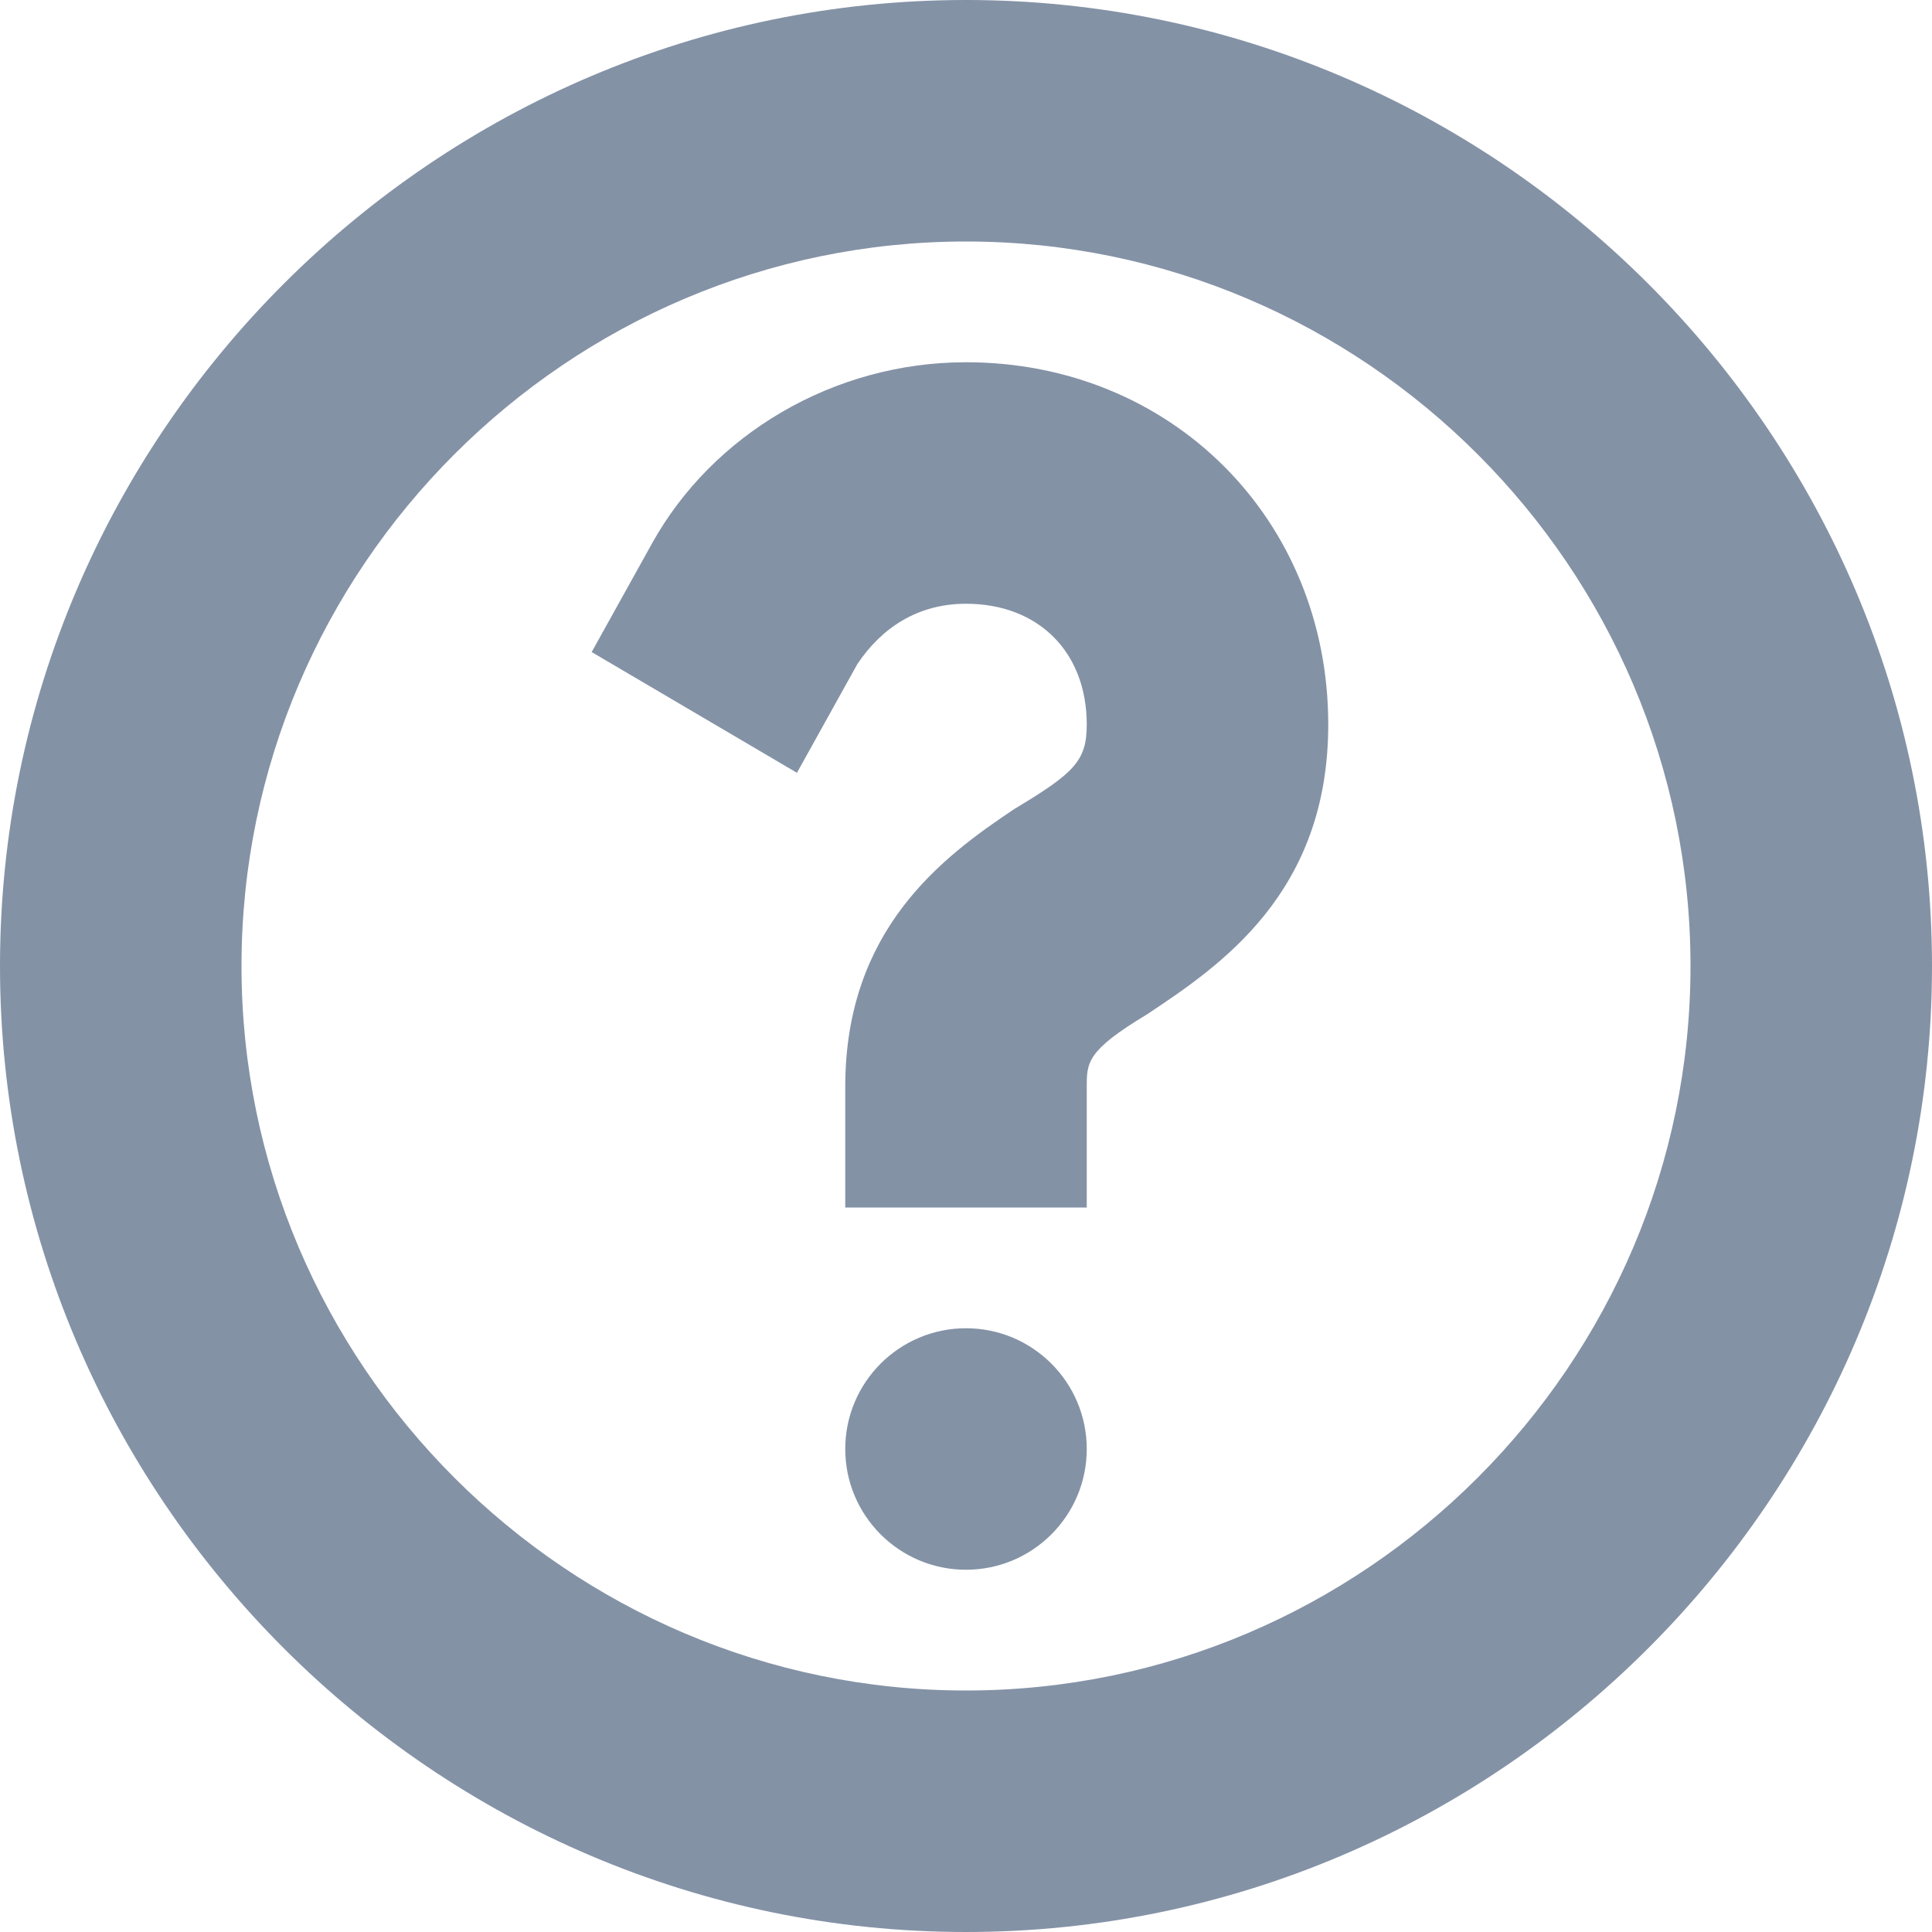
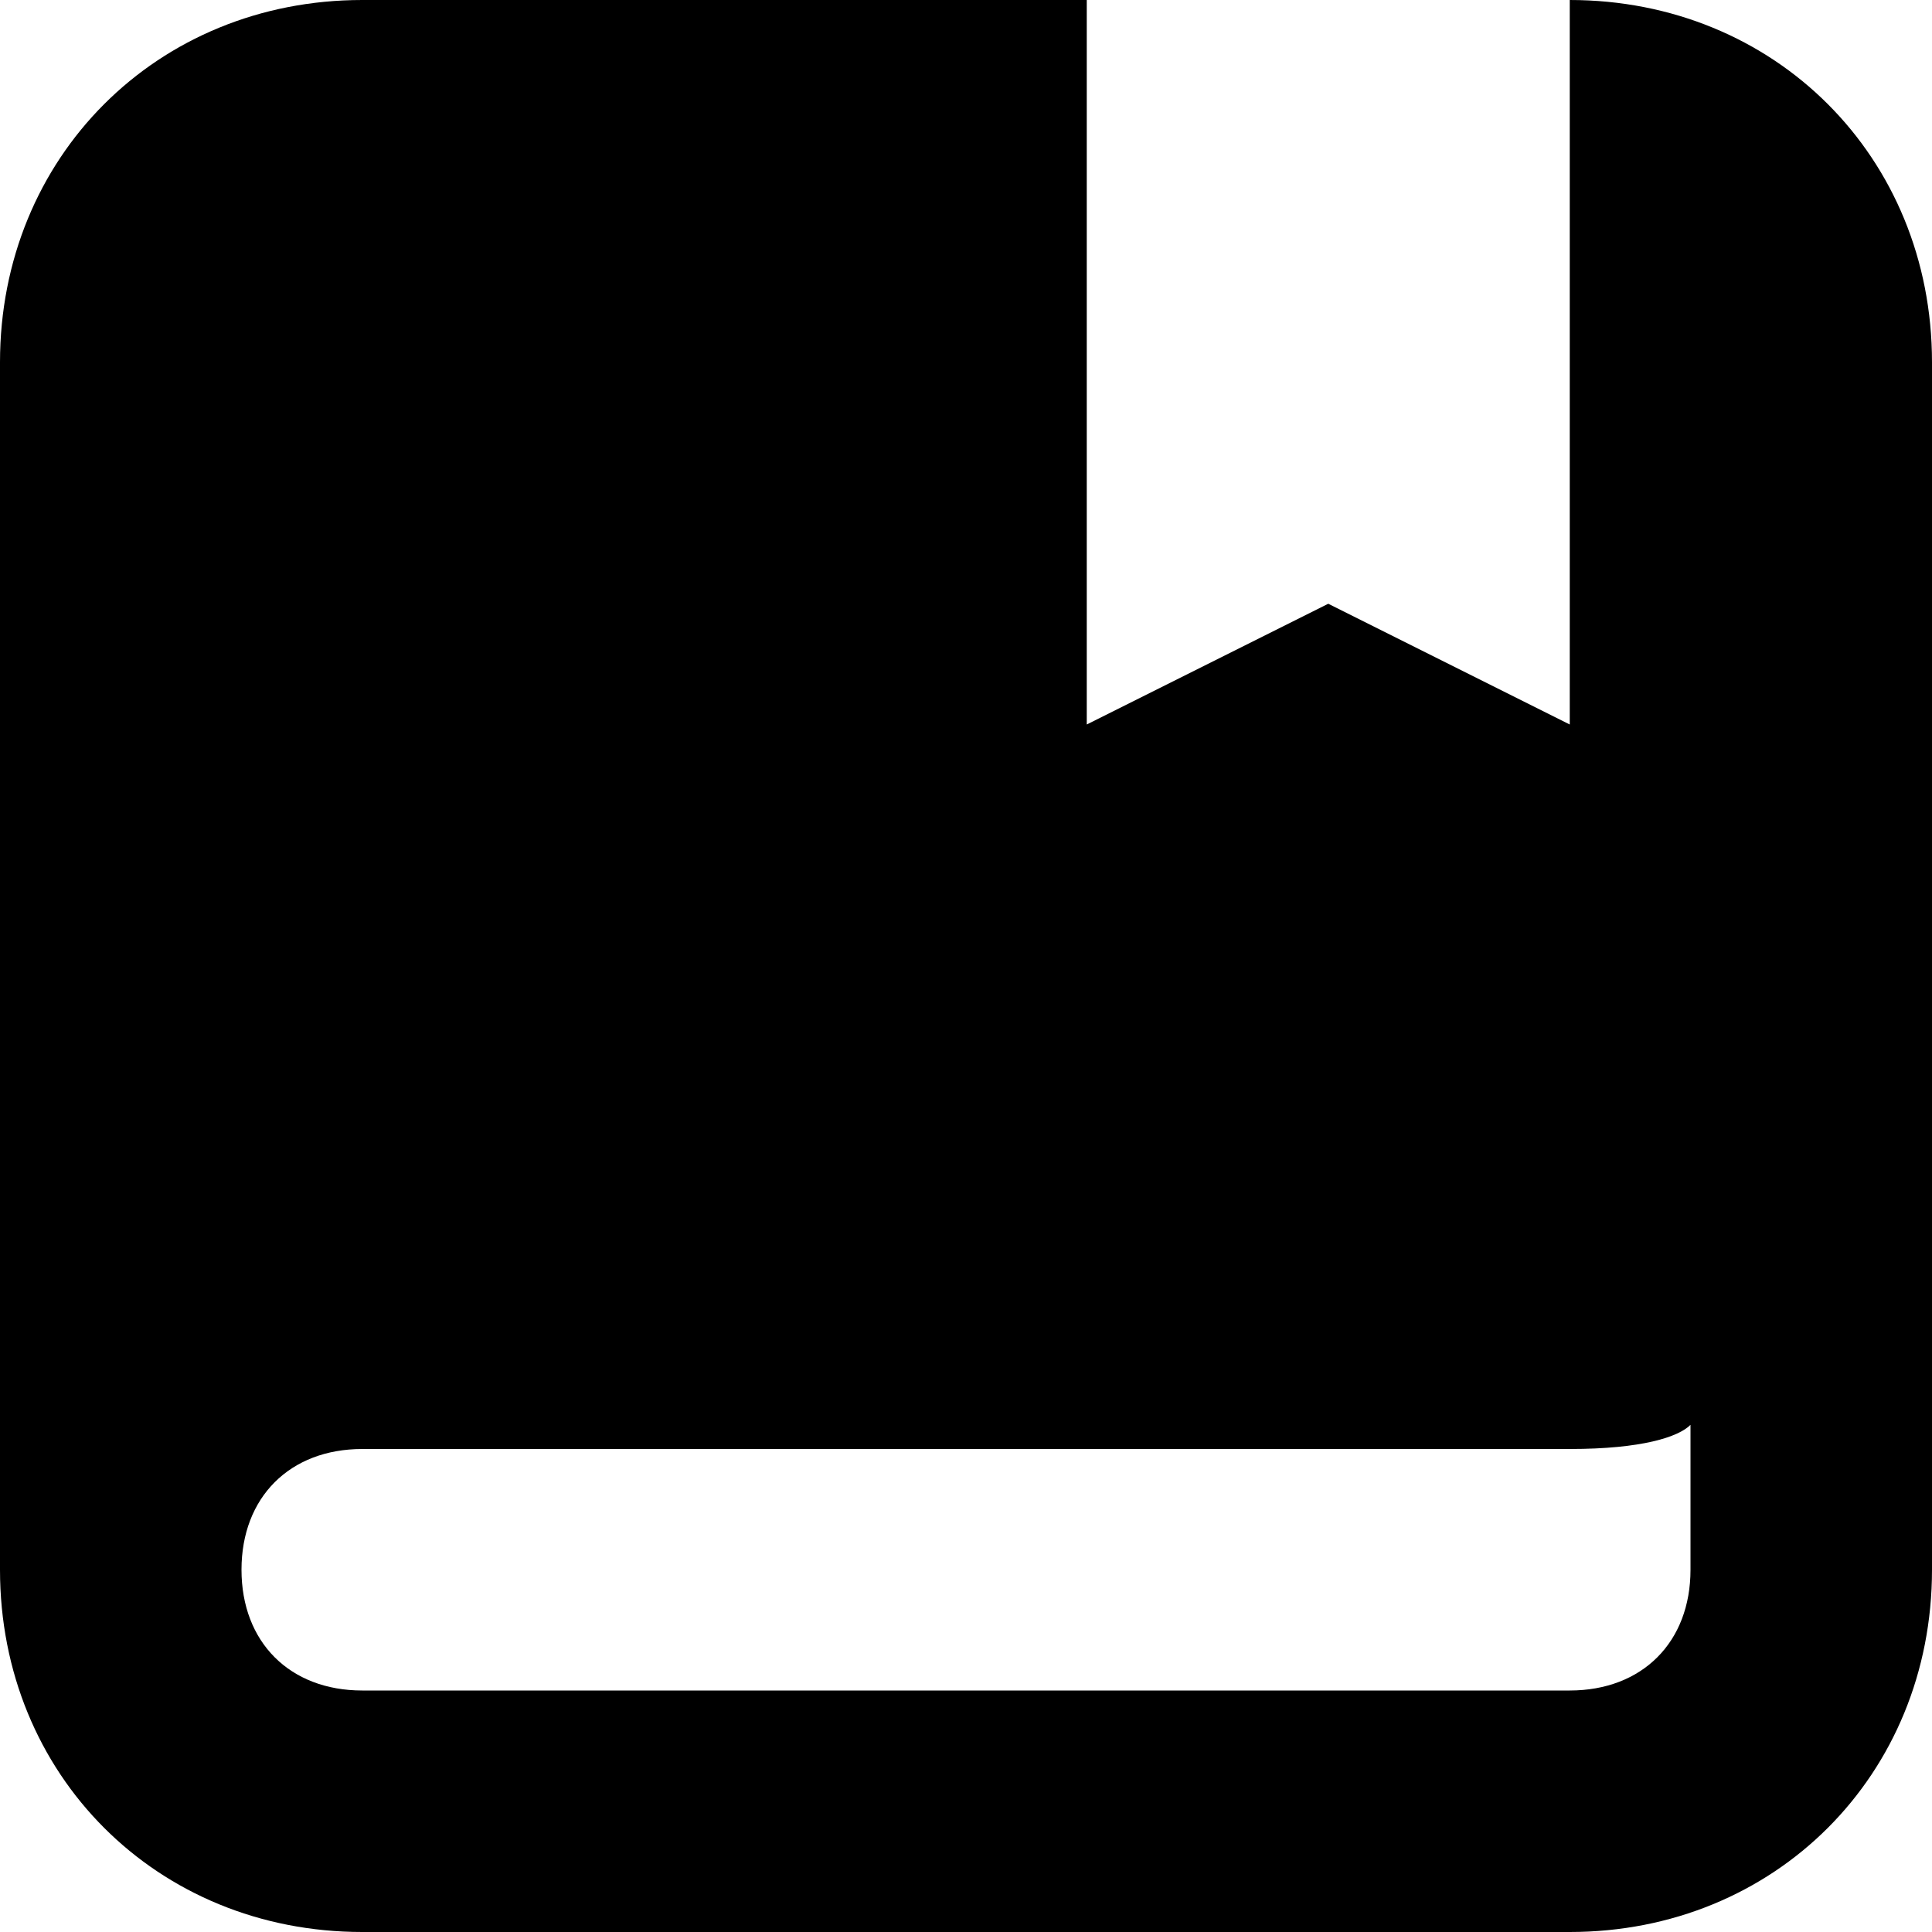
- <svg xmlns="http://www.w3.org/2000/svg" width="16px" height="16px" viewBox="0 0 16 16" version="1.1">
-   <g id="Page-1" stroke="none" stroke-width="1" fill="none" fill-rule="evenodd">
-     <g id="02-Less-than-8" transform="translate(-111, -419)" fill="#8492A6">
-       <g id="question" transform="translate(111, 419)">
-         <path d="M8,0 C3.6,0 0,3.6 0,8 C0,12.4 3.6,16 8,16 C12.4,16 16,12.4 16,8 C16,3.6 12.4,0 8,0 L8,0 Z M8,14 C4.7,14 2,11.3 2,8 C2,4.7 4.7,2 8,2 C11.3,2 14,4.7 14,8 C14,11.3 11.3,14 8,14 L8,14 Z" id="Fill-15" />
-         <path d="M8,11 C8.552,11 9,11.448 9,12 C9,12.552 8.552,13 8,13 C7.448,13 7,12.552 7,12 C7,11.448 7.448,11 8,11" id="Fill-16" />
-         <path d="M7.1,5.5 C7.3,5.2 7.6,5 8,5 C8.6,5 9,5.4 9,6 C9,6.3 8.9,6.4 8.4,6.7 C7.8,7.1 7,7.7 7,9 L7,10 L9,10 L9,9 C9,8.8 9,8.7 9.5,8.4 C10.1,8 11,7.4 11,6 C11,4.3 9.7,3 8,3 C6.9,3 5.9,3.6 5.4,4.5 L4.9,5.4 L6.6,6.4 L7.1,5.5" id="Fill-17" />
-       </g>
-     </g>
-   </g>
+ <svg xmlns="http://www.w3.org/2000/svg" width="16" height="16" viewBox="0 0 16 16">
+   <path d="M13 0V6L11 5L9 6V0H3C1.3 0 0 1.3 0 3V13C0 14.7 1.3 16 3 16H13C14.7 16 16 14.7 16 13V3C16 1.3 14.7 0 13 0ZM14 13C14 13.6 13.6 14 13 14H3C2.4 14 2 13.6 2 13C2 12.4 2.4 12 3 12H13C13.6 12 13.9 11.9 14 11.8V13Z" />
</svg>
